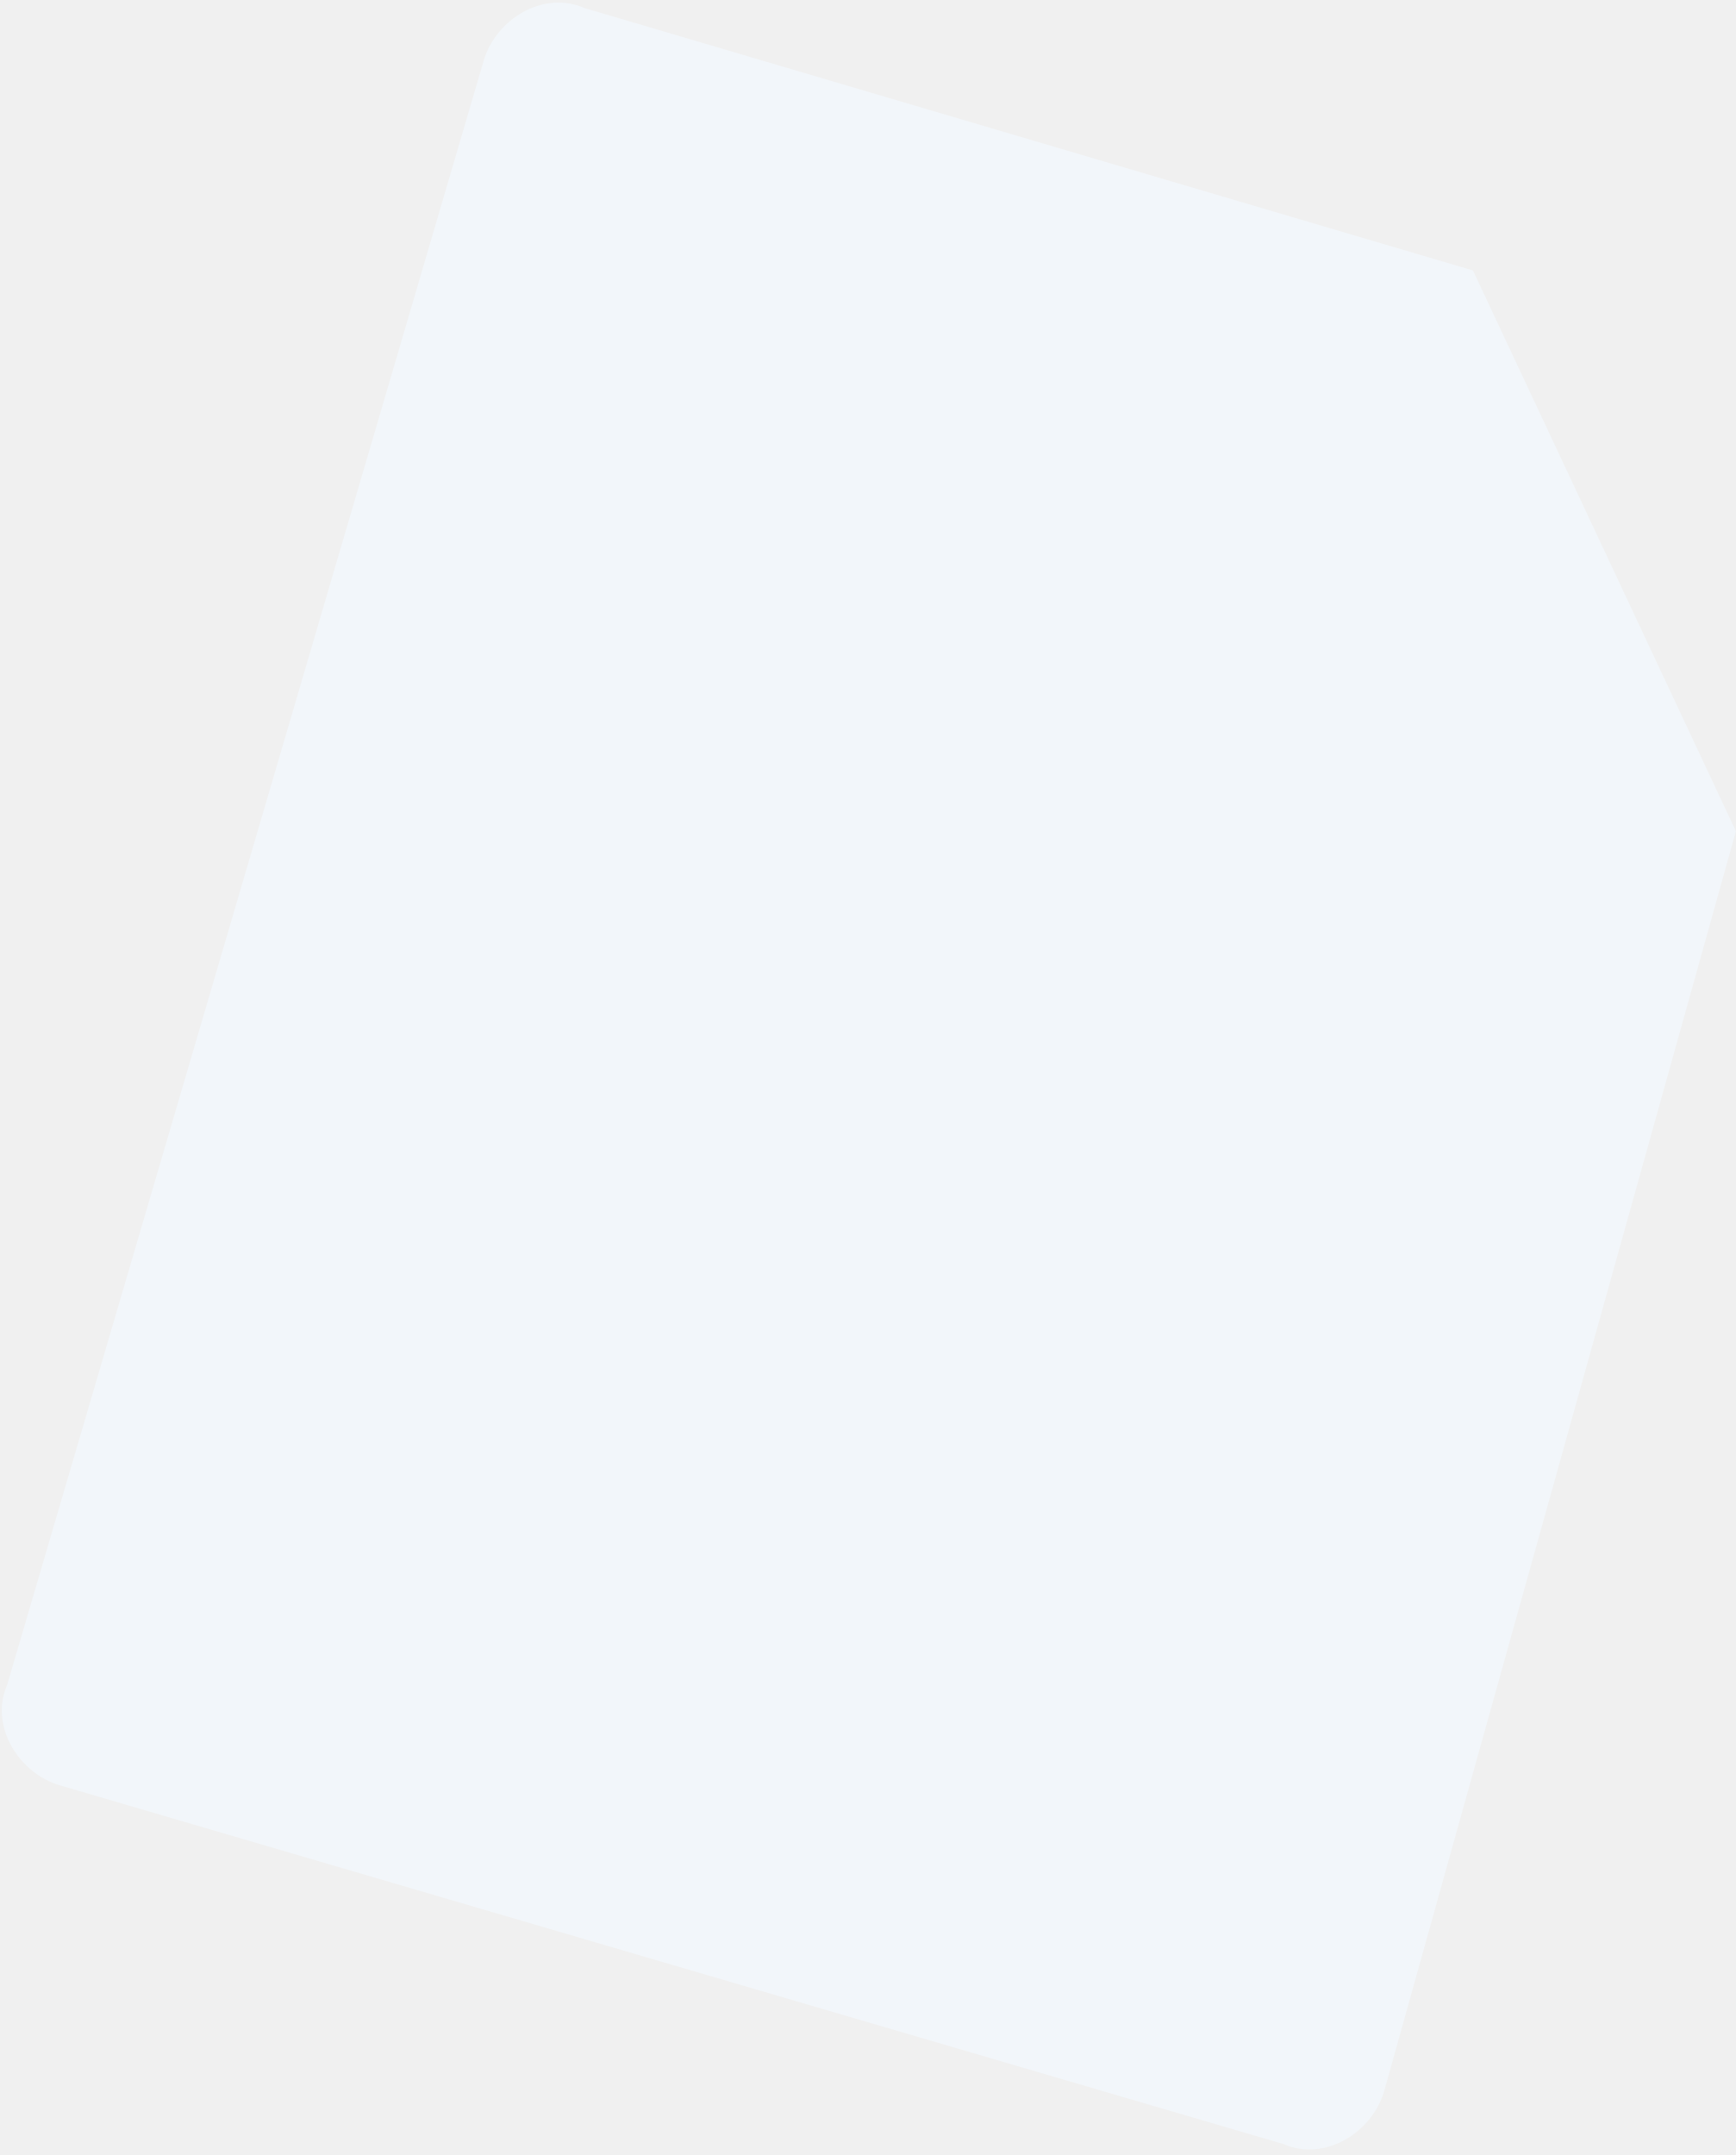
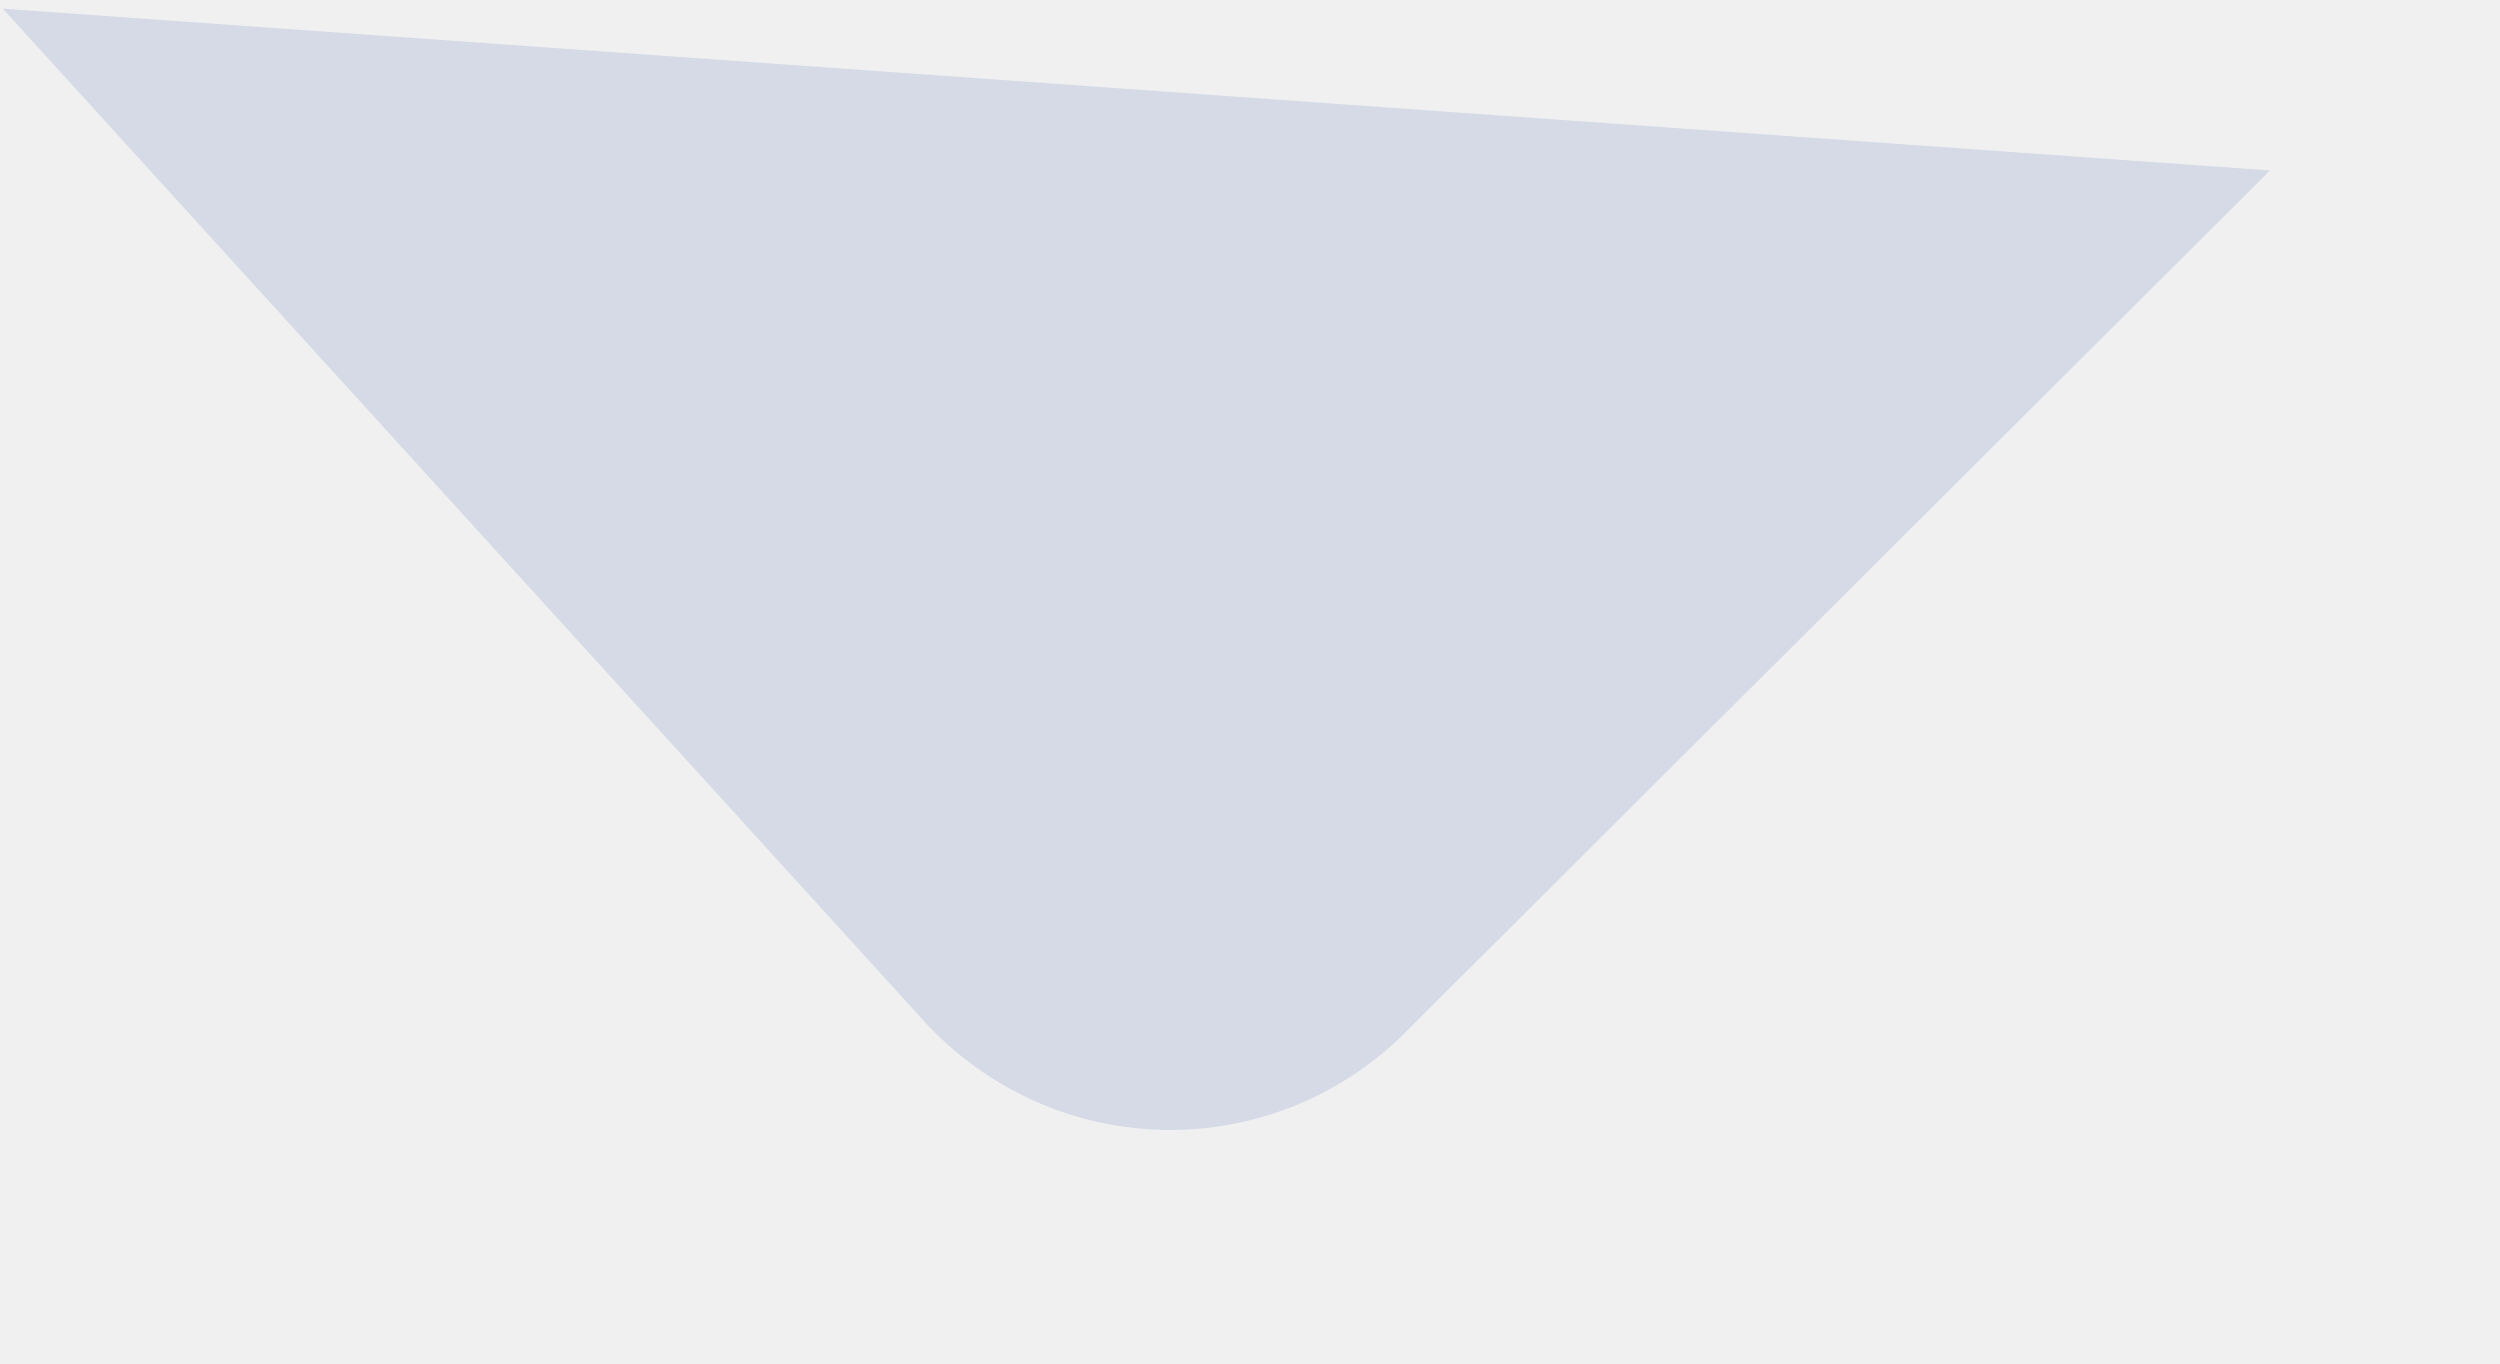
- <svg xmlns="http://www.w3.org/2000/svg" version="1.1" width="29px" height="36px">
+ <svg xmlns="http://www.w3.org/2000/svg" version="1.1" width="11px" height="6px">
  <defs>
    <pattern id="BGPattern" patternUnits="userSpaceOnUse" alignment="0 0" imageRepeat="None" />
-     <mask fill="white" id="Clip529">
-       <path d="M 24.607 4.518  L 29 13.886  L 23.127 34.922  C 22.931 35.62  22.135 36.122  21.438 35.816  L 1.016 29.829  C 0.318 29.633  -0.184 28.837  0.122 28.139  L 8.076 1.029  C 8.272 0.331  9.067 -0.171  9.765 0.135  L 24.607 4.518  Z " fill-rule="evenodd" />
-     </mask>
  </defs>
-   <g transform="matrix(1 0 0 1 -171 -40 )">
-     <path d="M 24.607 4.518  L 29 13.886  L 23.127 34.922  C 22.931 35.62  22.135 36.122  21.438 35.816  L 1.016 29.829  C 0.318 29.633  -0.184 28.837  0.122 28.139  L 8.076 1.029  C 8.272 0.331  9.067 -0.171  9.765 0.135  L 24.607 4.518  Z " fill-rule="nonzero" fill="rgba(242, 246, 250, 1)" stroke="none" transform="matrix(1 0 0 1 171 40 )" class="fill" />
-     <path d="M 24.607 4.518  L 29 13.886  L 23.127 34.922  C 22.931 35.62  22.135 36.122  21.438 35.816  L 1.016 29.829  C 0.318 29.633  -0.184 28.837  0.122 28.139  L 8.076 1.029  C 8.272 0.331  9.067 -0.171  9.765 0.135  L 24.607 4.518  Z " stroke-width="0" stroke-dasharray="0" stroke="rgba(255, 255, 255, 0)" fill="none" transform="matrix(1 0 0 1 171 40 )" class="stroke" mask="url(#Clip529)" />
+   <g transform="matrix(1 0 0 1 -150 -28 )">
+     <path d="M 9.988 0.75  L 0.012 0.038  L 4.083 4.512  C 4.667 5.125  5.631 5.125  6.214 4.512  L 9.988 0.75  Z " fill-rule="nonzero" fill="rgba(213, 218, 230, 1)" stroke="none" transform="matrix(1 0 0 1 150 28 )" class="fill" />
+     <path d="M 0.012 0.038  L 4.083 4.512  C 4.667 5.125  5.631 5.125  6.214 4.512  L 9.988 0.75  " stroke-width="0" stroke-dasharray="0" stroke="rgba(255, 255, 255, 0)" fill="none" transform="matrix(1 0 0 1 150 28 )" class="stroke" />
  </g>
</svg>
